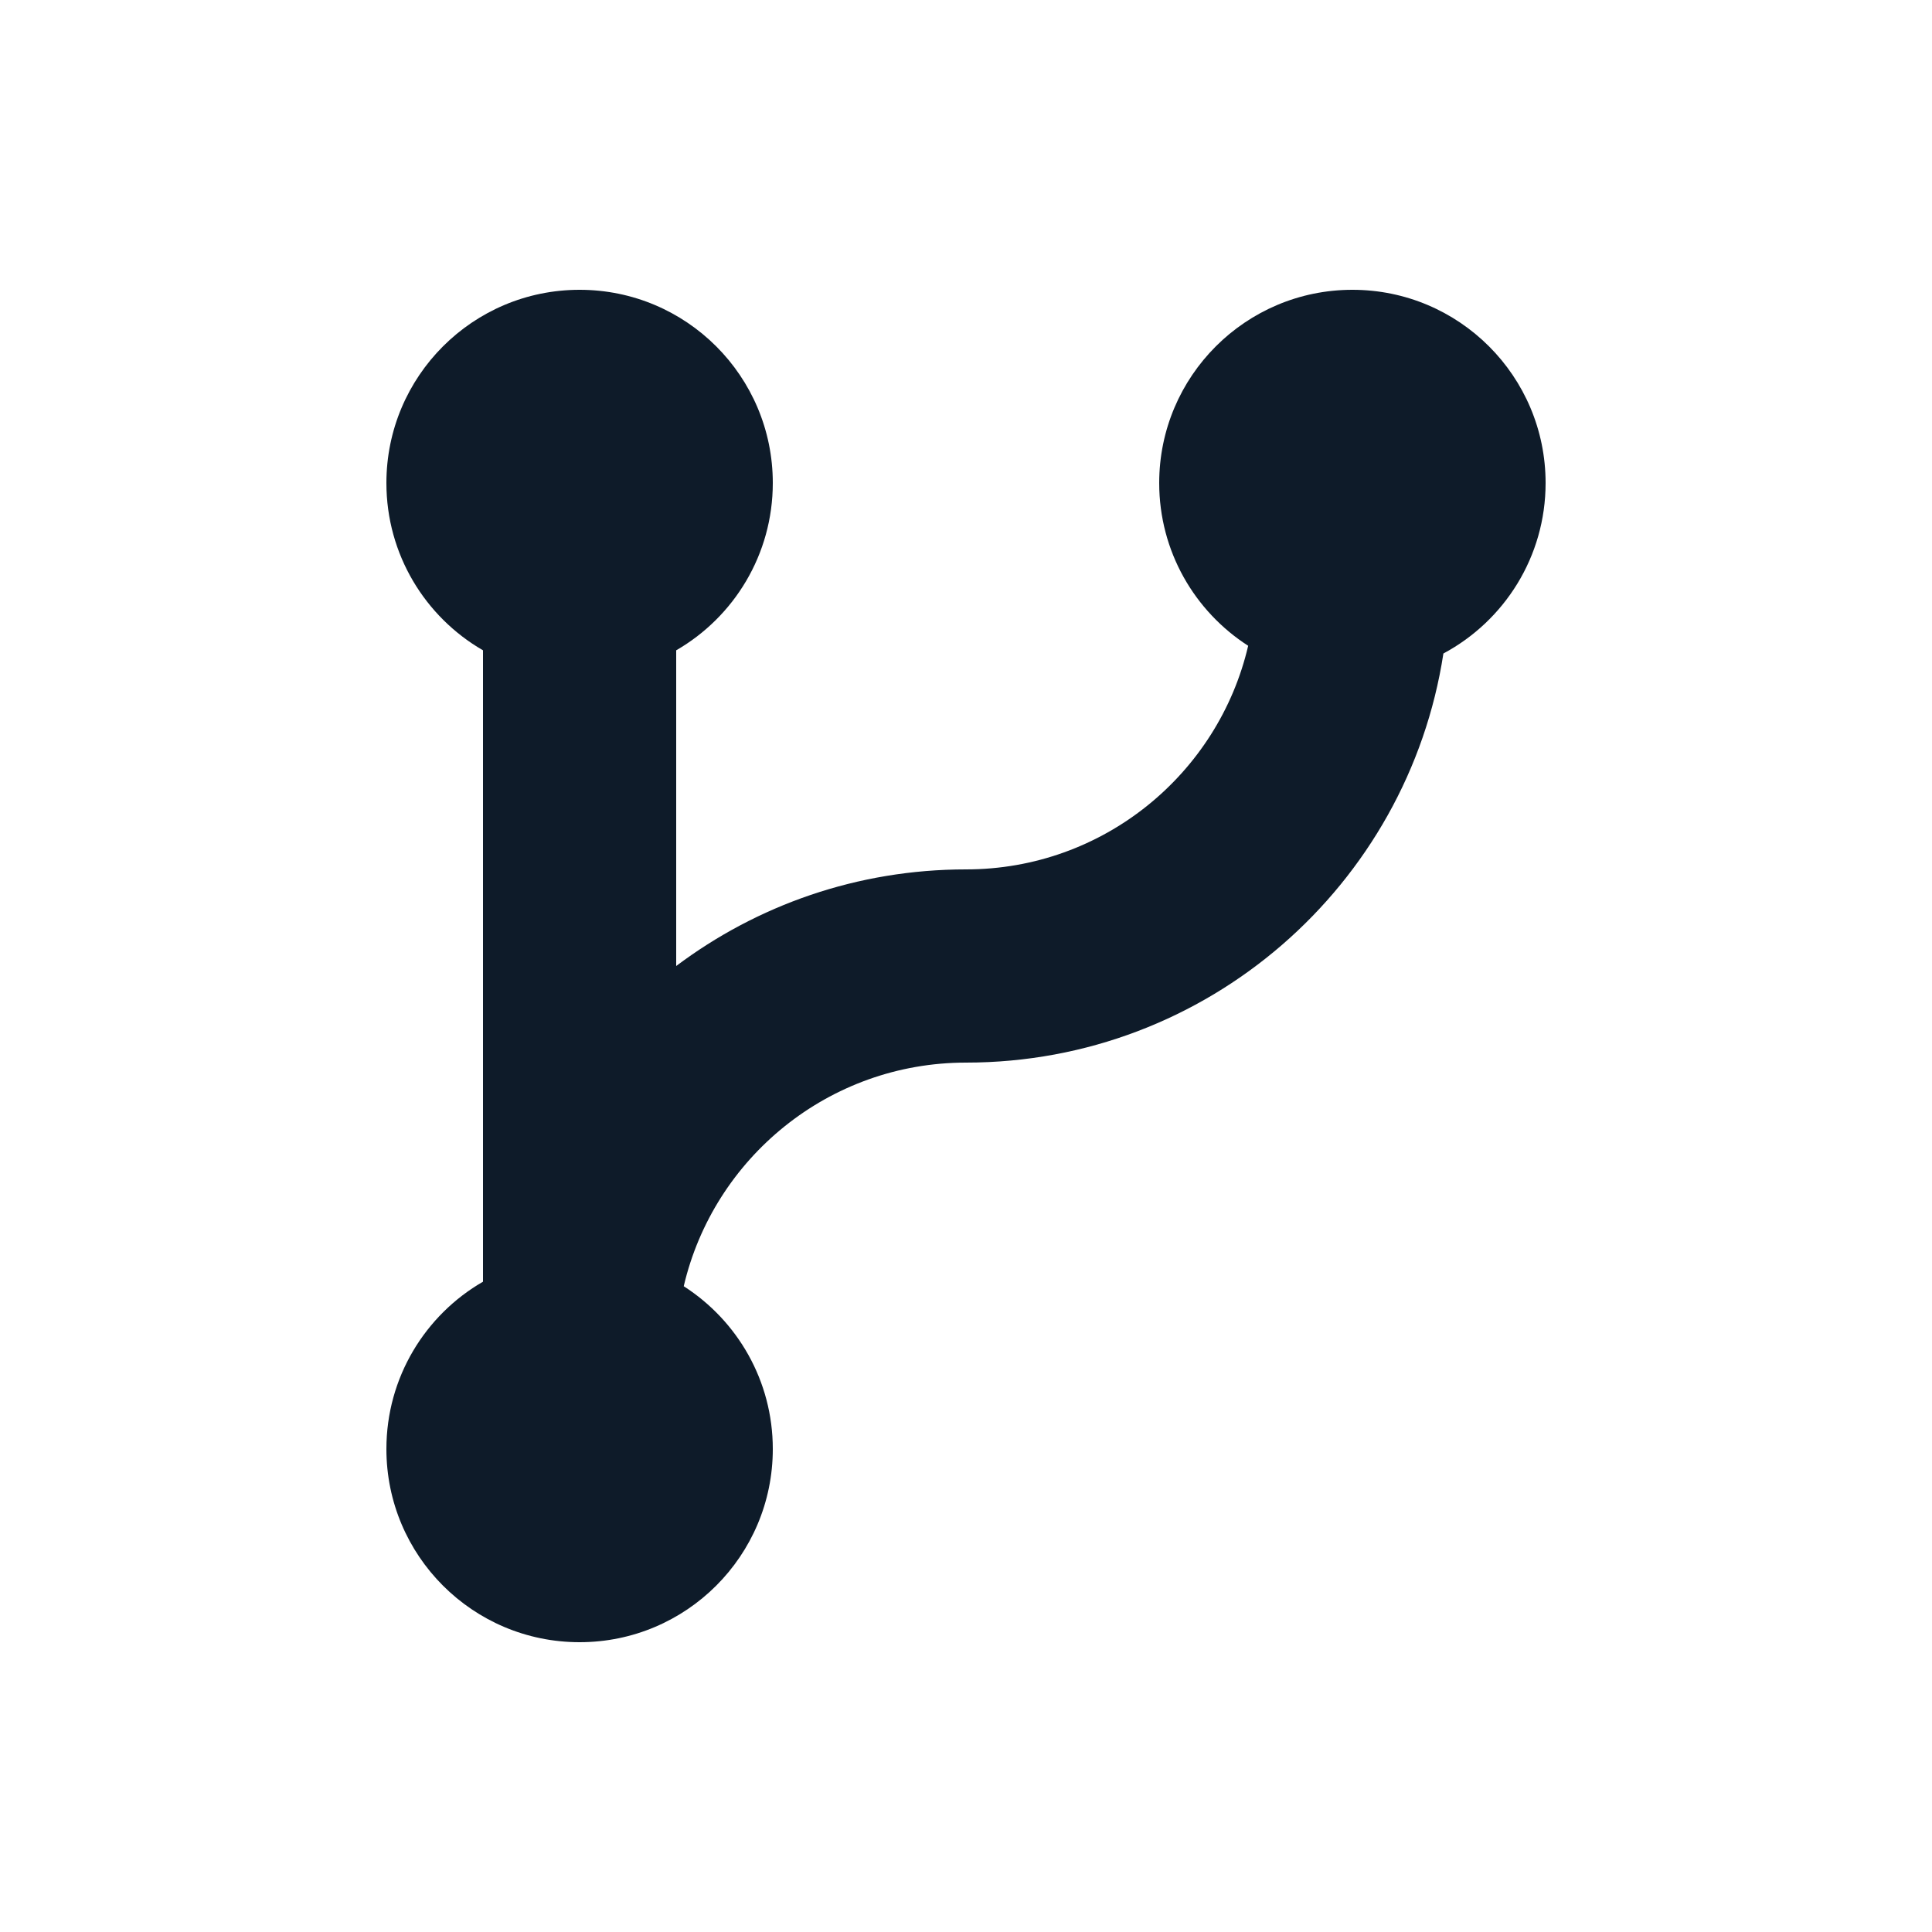
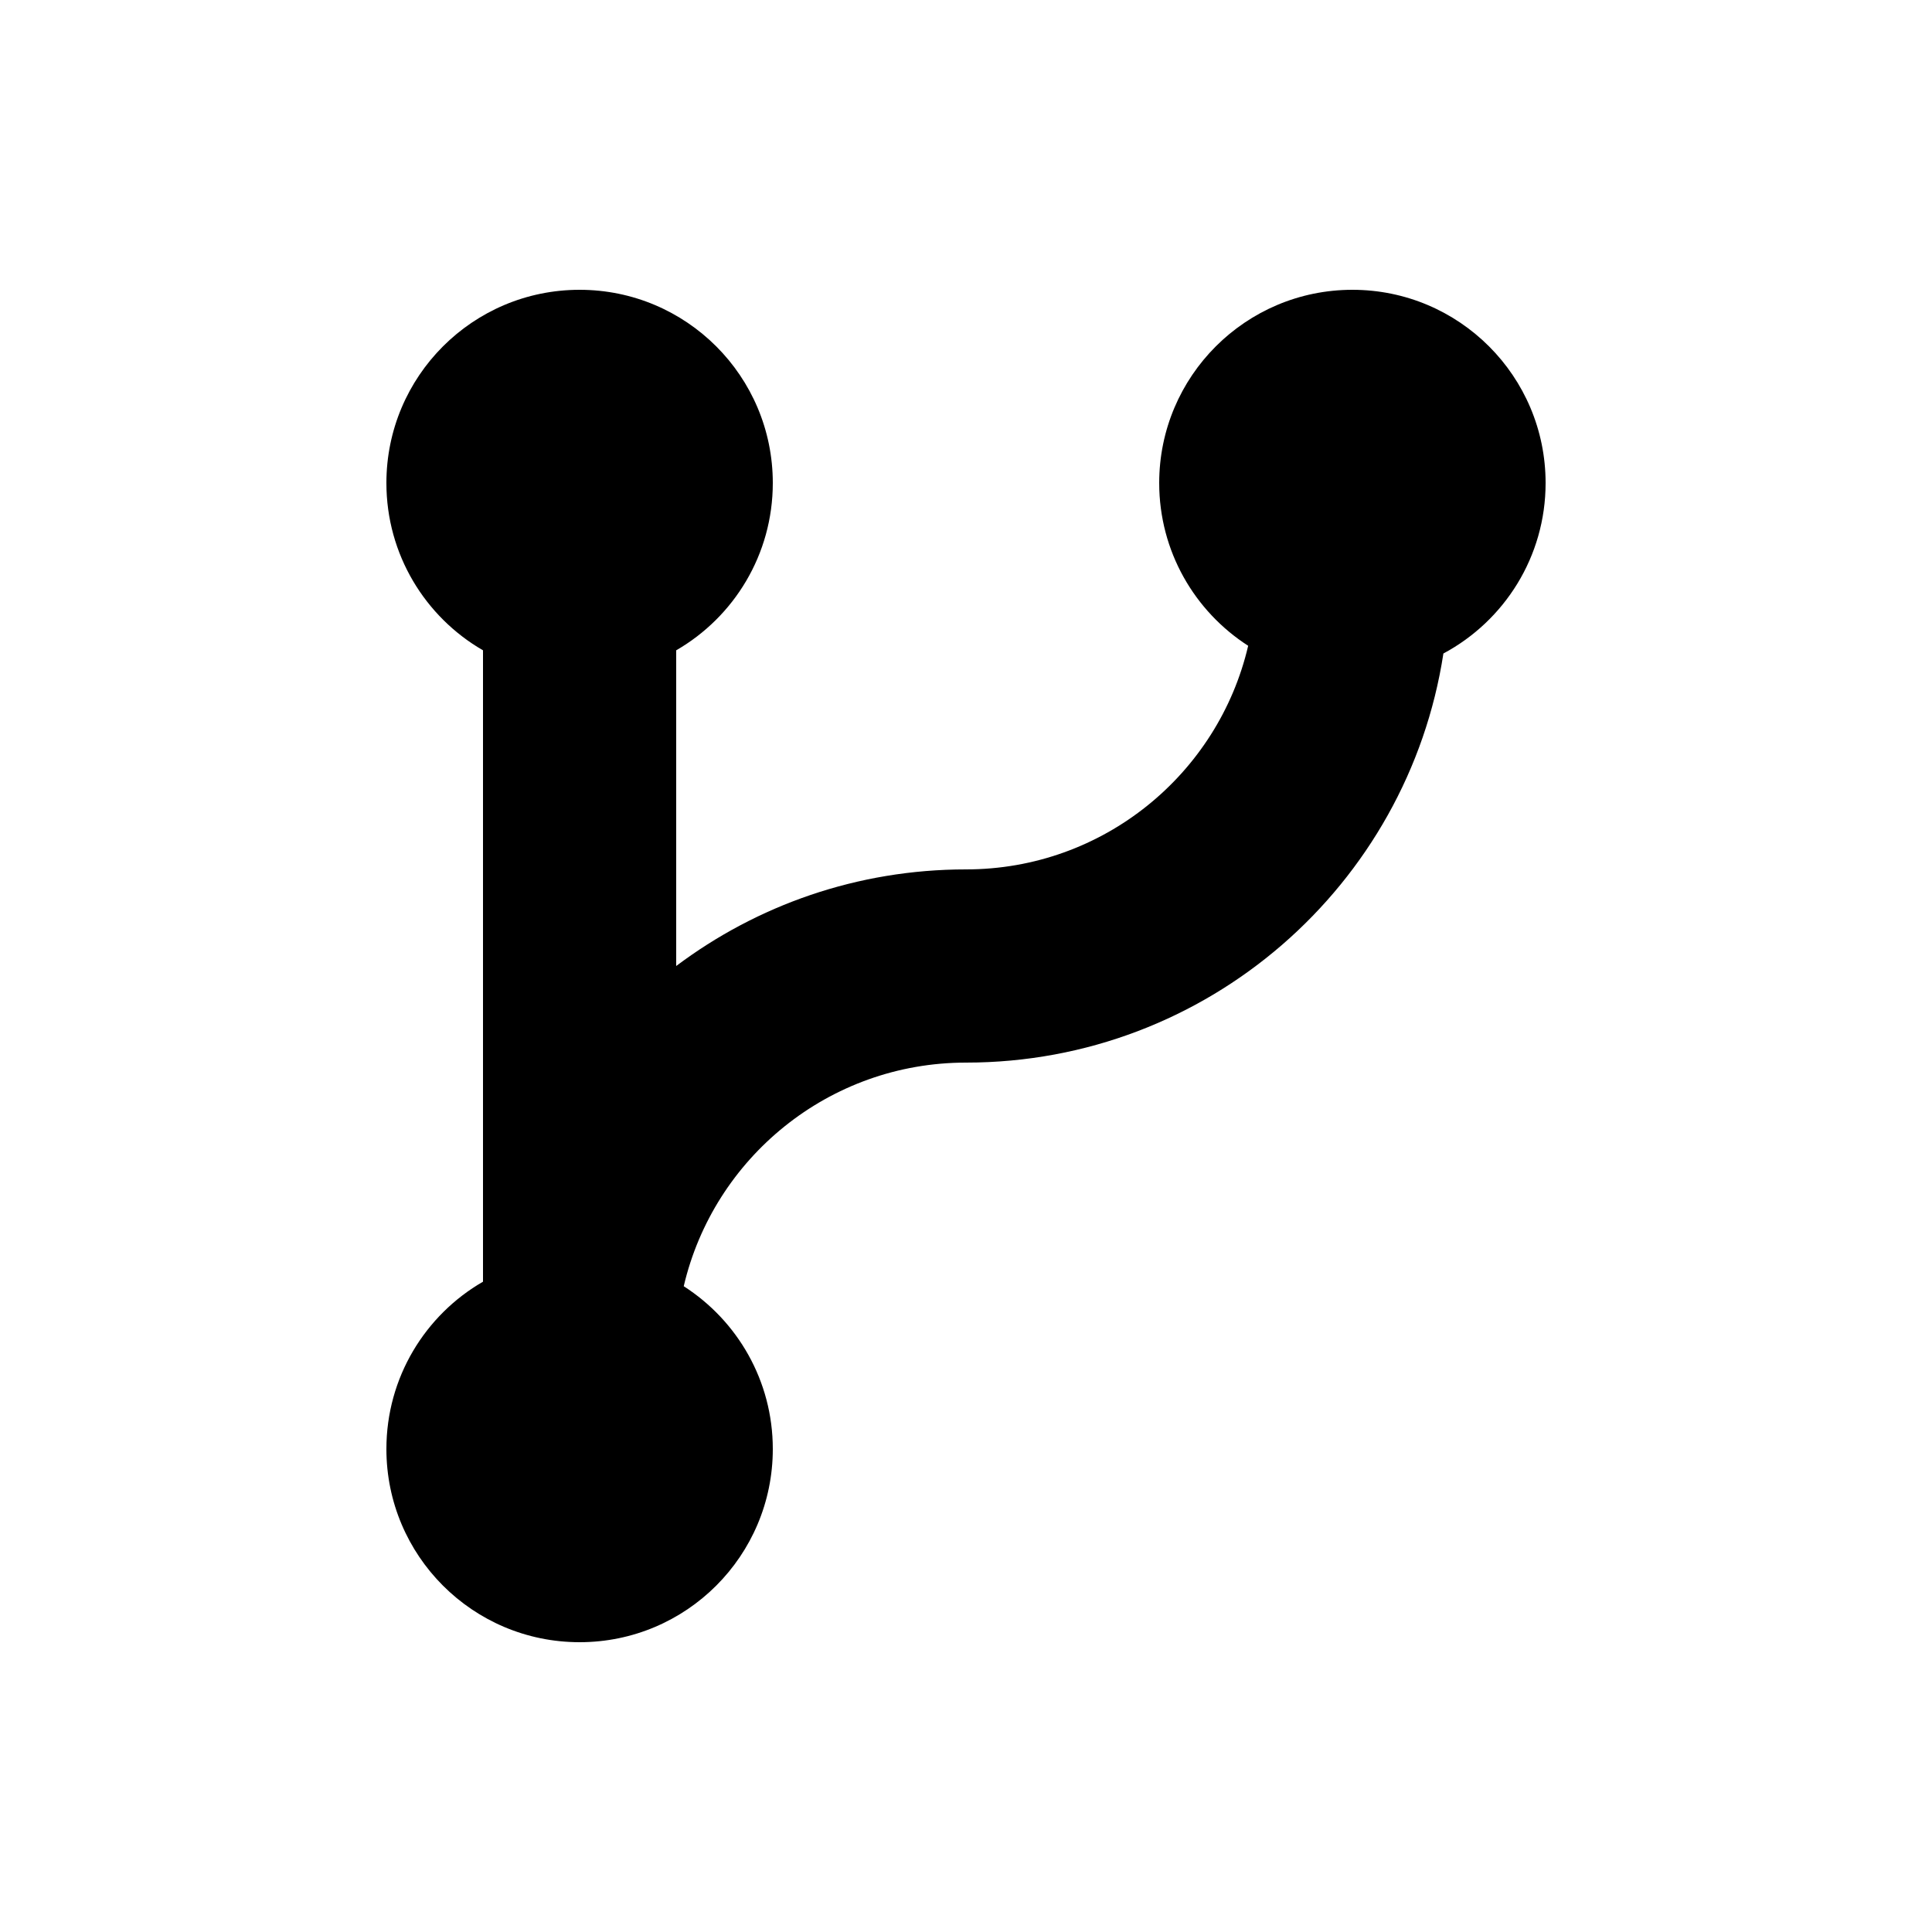
<svg xmlns="http://www.w3.org/2000/svg" width="20" height="20" viewBox="0 0 20 20" fill="none">
-   <path fill-rule="evenodd" clip-rule="evenodd" d="M8 5C8 5.74 7.598 6.387 7 6.732L7 10C7.836 9.372 8.874 9 10 9C11.421 9 12.612 8.011 12.921 6.685C12.367 6.329 12 5.707 12 5C12 3.895 12.896 3 14 3C15.105 3 16 3.895 16 5C16 5.764 15.572 6.428 14.942 6.765C14.574 9.163 12.501 11 10 11C8.579 11 7.388 11.988 7.078 13.315C7.633 13.671 8 14.293 8 15C8 16.105 7.105 17 6 17C4.895 17 4 16.105 4 15C4 14.26 4.402 13.613 5 13.268L5 6.732C4.402 6.387 4 5.74 4 5C4 3.895 4.895 3 6 3C7.105 3 8 3.895 8 5Z" fill="#0E1B29" />
+   <path fill-rule="evenodd" clip-rule="evenodd" d="M8 5C8 5.74 7.598 6.387 7 6.732L7 10C7.836 9.372 8.874 9 10 9C11.421 9 12.612 8.011 12.921 6.685C12.367 6.329 12 5.707 12 5C12 3.895 12.896 3 14 3C15.105 3 16 3.895 16 5C16 5.764 15.572 6.428 14.942 6.765C14.574 9.163 12.501 11 10 11C8.579 11 7.388 11.988 7.078 13.315C7.633 13.671 8 14.293 8 15C8 16.105 7.105 17 6 17C4.895 17 4 16.105 4 15C4 14.26 4.402 13.613 5 13.268L5 6.732C4.402 6.387 4 5.74 4 5C4 3.895 4.895 3 6 3C7.105 3 8 3.895 8 5Z" fill="currentColor" />
</svg>
